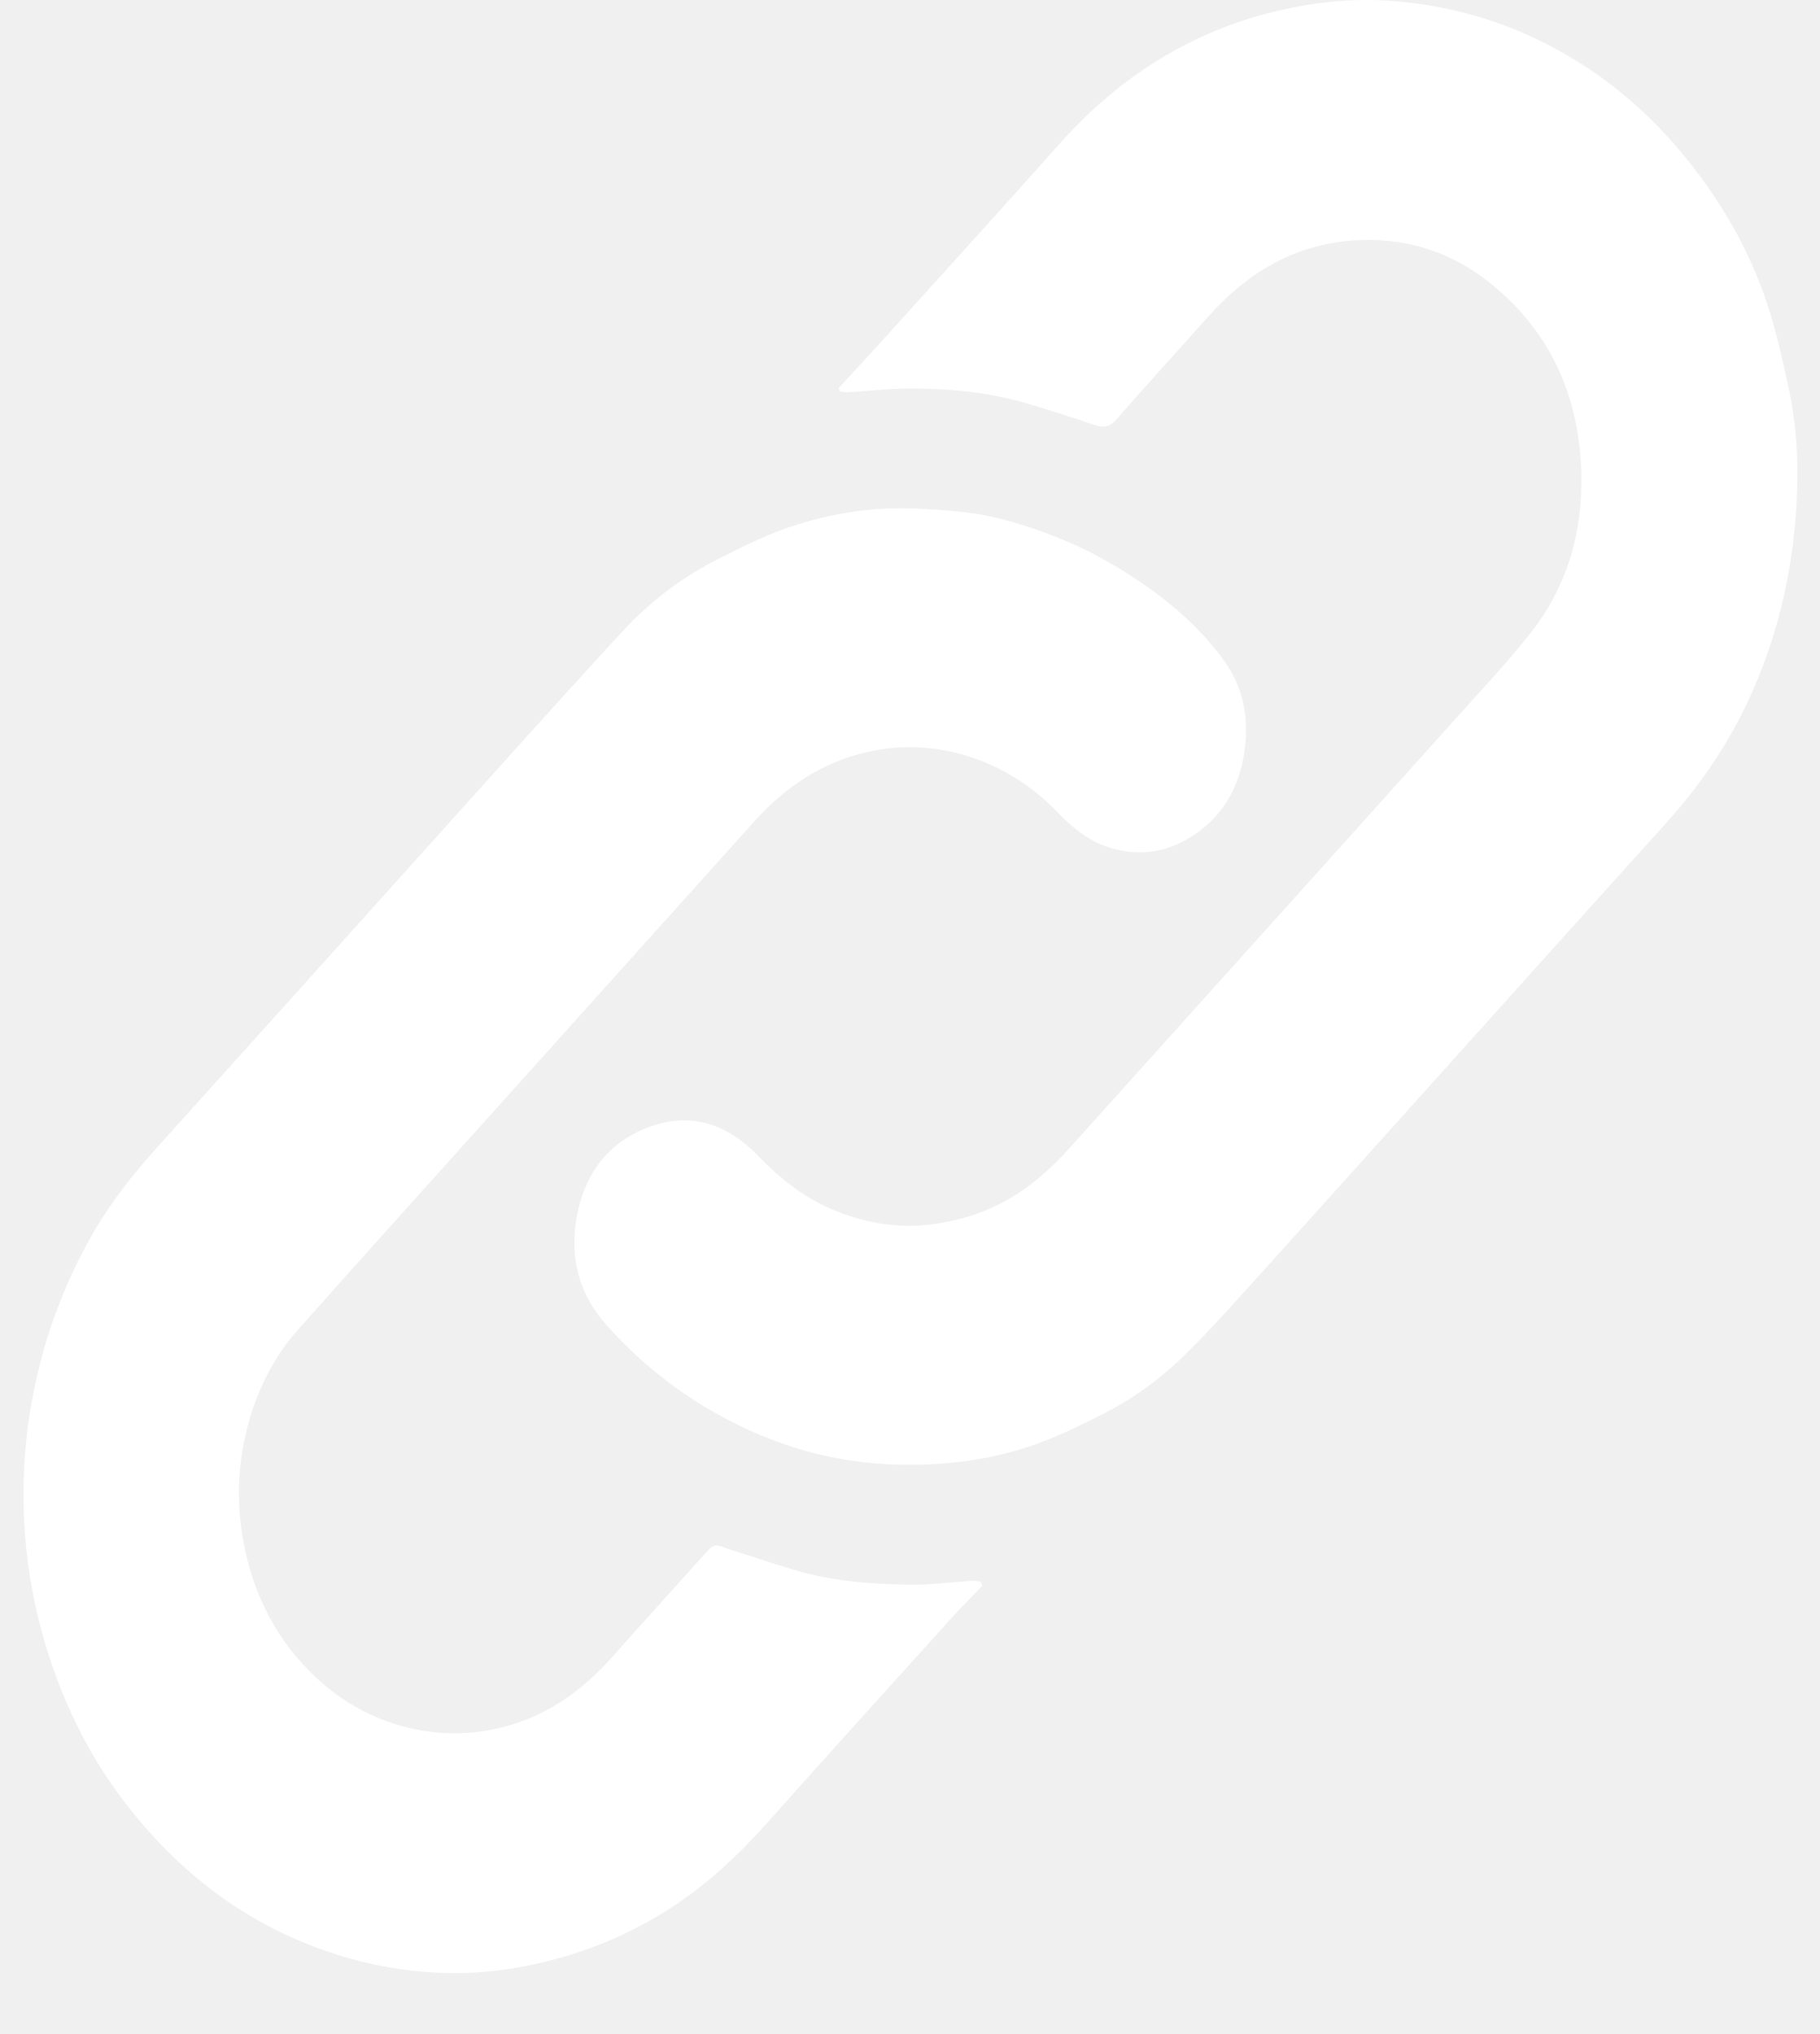
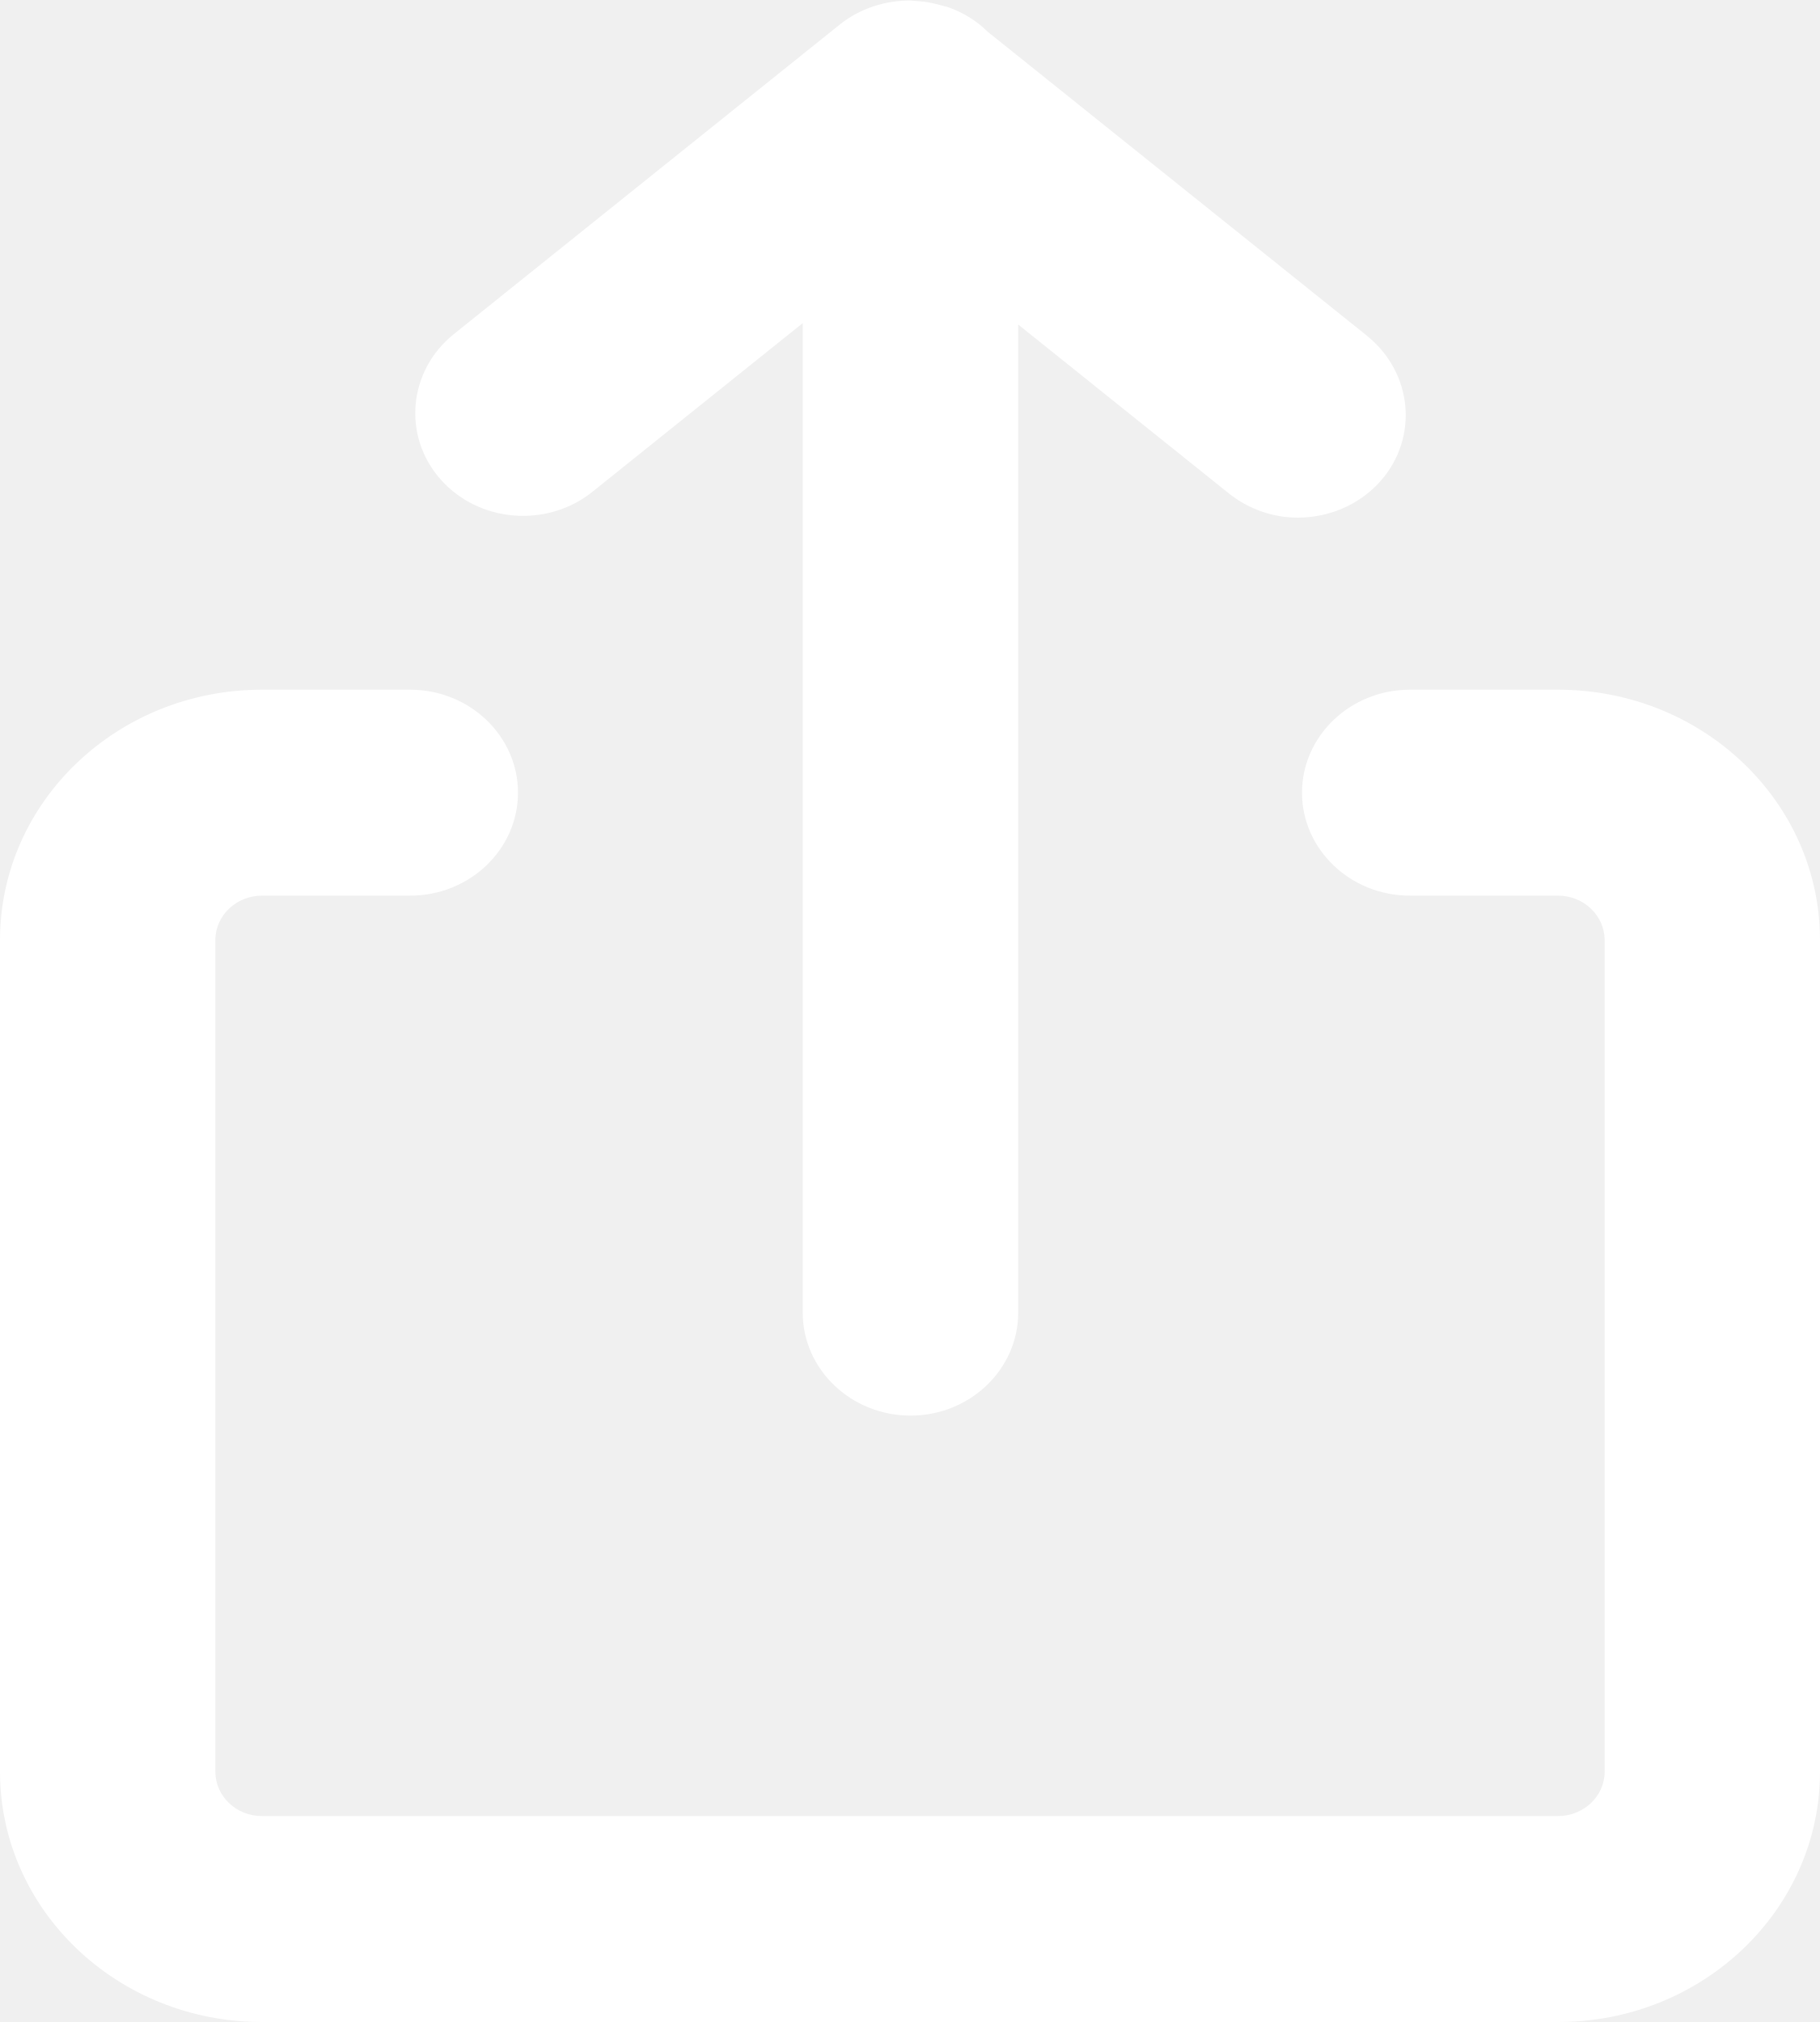
- <svg xmlns="http://www.w3.org/2000/svg" width="17" height="19" viewBox="0 0 17 19" fill="none">
-   <path d="M9.177 14.812C9.075 14.919 8.97 15.023 8.871 15.133C8.295 15.771 7.719 16.408 7.147 17.049C6.848 17.384 6.52 17.674 6.146 17.897C5.905 18.04 5.653 18.155 5.39 18.24C4.989 18.371 4.58 18.441 4.162 18.43C3.798 18.42 3.441 18.357 3.09 18.24C2.305 17.979 1.656 17.491 1.134 16.794C0.883 16.459 0.684 16.087 0.532 15.682C0.3 15.062 0.196 14.417 0.224 13.748C0.239 13.387 0.295 13.031 0.389 12.681C0.502 12.259 0.668 11.865 0.882 11.497C1.057 11.197 1.273 10.934 1.5 10.682C2.342 9.749 3.182 8.813 4.023 7.878C4.62 7.216 5.213 6.55 5.817 5.896C6.076 5.615 6.375 5.39 6.706 5.223C6.917 5.116 7.13 5.009 7.351 4.932C7.75 4.794 8.161 4.73 8.58 4.752C8.807 4.764 9.039 4.777 9.261 4.826C9.504 4.881 9.745 4.963 9.977 5.062C10.186 5.151 10.389 5.265 10.583 5.391C10.905 5.601 11.204 5.851 11.438 6.177C11.607 6.412 11.666 6.689 11.629 6.99C11.582 7.371 11.403 7.653 11.102 7.832C10.879 7.965 10.64 7.996 10.389 7.925C10.188 7.868 10.028 7.743 9.88 7.589C9.672 7.372 9.433 7.211 9.162 7.106C8.811 6.97 8.455 6.944 8.096 7.026C7.689 7.119 7.343 7.343 7.049 7.67C6.207 8.608 5.364 9.543 4.523 10.48C3.944 11.125 3.364 11.768 2.788 12.416C2.548 12.685 2.387 13.011 2.3 13.376C2.218 13.717 2.21 14.063 2.276 14.412C2.372 14.924 2.602 15.346 2.961 15.678C3.212 15.911 3.5 16.064 3.823 16.141C4.139 16.216 4.453 16.206 4.762 16.116C5.137 16.007 5.452 15.78 5.724 15.473C6.019 15.139 6.32 14.811 6.617 14.478C6.684 14.402 6.75 14.453 6.813 14.473C7.022 14.536 7.228 14.609 7.436 14.67C7.783 14.771 8.139 14.798 8.495 14.803C8.688 14.806 8.882 14.779 9.075 14.767C9.103 14.765 9.132 14.771 9.161 14.773C9.166 14.786 9.172 14.799 9.177 14.812V14.812Z" fill="white" />
-   <path d="M7.834 3.625C8.012 3.43 8.192 3.238 8.368 3.042C8.882 2.473 9.397 1.905 9.908 1.332C10.217 0.985 10.566 0.699 10.957 0.48C11.22 0.333 11.495 0.219 11.782 0.14C12.135 0.044 12.491 -0.009 12.854 0.001C13.154 0.011 13.45 0.057 13.742 0.137C14.085 0.231 14.408 0.374 14.717 0.563C15.2 0.859 15.606 1.254 15.946 1.736C16.178 2.065 16.368 2.424 16.5 2.815C16.589 3.078 16.65 3.354 16.709 3.628C16.776 3.938 16.798 4.255 16.788 4.574C16.777 4.908 16.737 5.236 16.665 5.561C16.586 5.917 16.469 6.255 16.316 6.577C16.118 6.991 15.862 7.358 15.563 7.689C15 8.312 14.44 8.936 13.879 9.56C13.181 10.336 12.485 11.113 11.786 11.887C11.556 12.142 11.328 12.399 11.085 12.64C10.855 12.868 10.597 13.059 10.315 13.202C10.099 13.311 9.881 13.42 9.656 13.498C9.215 13.651 8.761 13.699 8.3 13.678C8.037 13.666 7.778 13.623 7.524 13.553C7.242 13.473 6.97 13.359 6.707 13.213C6.316 12.995 5.966 12.717 5.66 12.371C5.388 12.064 5.307 11.692 5.405 11.284C5.484 10.955 5.672 10.709 5.959 10.572C6.375 10.373 6.752 10.457 7.081 10.796C7.283 11.005 7.504 11.182 7.761 11.292C8.063 11.421 8.377 11.48 8.704 11.437C8.942 11.406 9.169 11.339 9.385 11.222C9.622 11.094 9.821 10.914 10.005 10.709C10.626 10.018 11.247 9.328 11.868 8.637C12.441 8 13.014 7.364 13.586 6.726C13.827 6.457 14.075 6.196 14.3 5.91C14.627 5.494 14.783 4.999 14.772 4.443C14.758 3.676 14.461 3.07 13.903 2.631C13.559 2.359 13.165 2.233 12.739 2.242C12.163 2.253 11.687 2.508 11.287 2.957C11 3.279 10.71 3.596 10.426 3.921C10.36 3.996 10.299 3.995 10.218 3.968C10 3.894 9.782 3.823 9.561 3.76C9.224 3.662 8.877 3.632 8.53 3.629C8.328 3.627 8.125 3.652 7.923 3.664C7.897 3.666 7.871 3.659 7.845 3.656C7.841 3.646 7.838 3.636 7.834 3.625V3.625Z" fill="white" />
+ <svg xmlns="http://www.w3.org/2000/svg" width="18" height="20" viewBox="0 0 18 20" fill="none">
+   <g clip-path="url(#clip0_4422_156578)">
+     <path d="M15.41 6.822H13.943C13.356 6.822 12.877 7.279 12.877 7.841C12.877 8.402 13.356 8.859 13.943 8.859H15.41C15.666 8.859 15.87 9.059 15.87 9.299V17.524C15.87 17.768 15.661 17.963 15.41 17.963H2.59C2.334 17.963 2.13 17.764 2.13 17.524V9.299C2.13 9.054 2.339 8.859 2.59 8.859H4.057C4.644 8.859 5.123 8.402 5.123 7.841C5.123 7.279 4.644 6.822 4.057 6.822H2.59C1.16 6.822 0 7.931 0 9.299V17.524C0 18.891 1.16 20 2.59 20H15.41C16.84 20 18 18.891 18 17.524V9.299C18 7.931 16.84 6.822 15.41 6.822Z" fill="white" />
+     <path d="M13.517 3.319L9.767 0.313C9.653 0.2 9.511 0.114 9.355 0.064C9.346 0.064 9.341 0.064 9.331 0.059C9.284 0.046 9.232 0.032 9.18 0.023C9.137 0.014 9.095 0.014 9.052 0.009C9.033 0.009 9.019 0.005 9 0.005C8.754 0.005 8.508 0.082 8.309 0.24L4.488 3.305C4.038 3.667 3.977 4.31 4.356 4.74C4.734 5.17 5.407 5.224 5.856 4.867L7.939 3.196V12.984C7.939 13.545 8.418 14.002 9.005 14.002C9.592 14.002 10.07 13.545 10.07 12.984V3.21L12.153 4.88C12.352 5.039 12.593 5.12 12.835 5.12C13.138 5.12 13.441 4.998 13.654 4.758C14.033 4.328 13.971 3.685 13.521 3.323L13.517 3.319Z" fill="white" />
+   </g>
+   <defs>
+     <clipPath id="clip0_4422_156578">
+       <rect width="18" height="20" fill="white" />
+     </clipPath>
+   </defs>
</svg>
